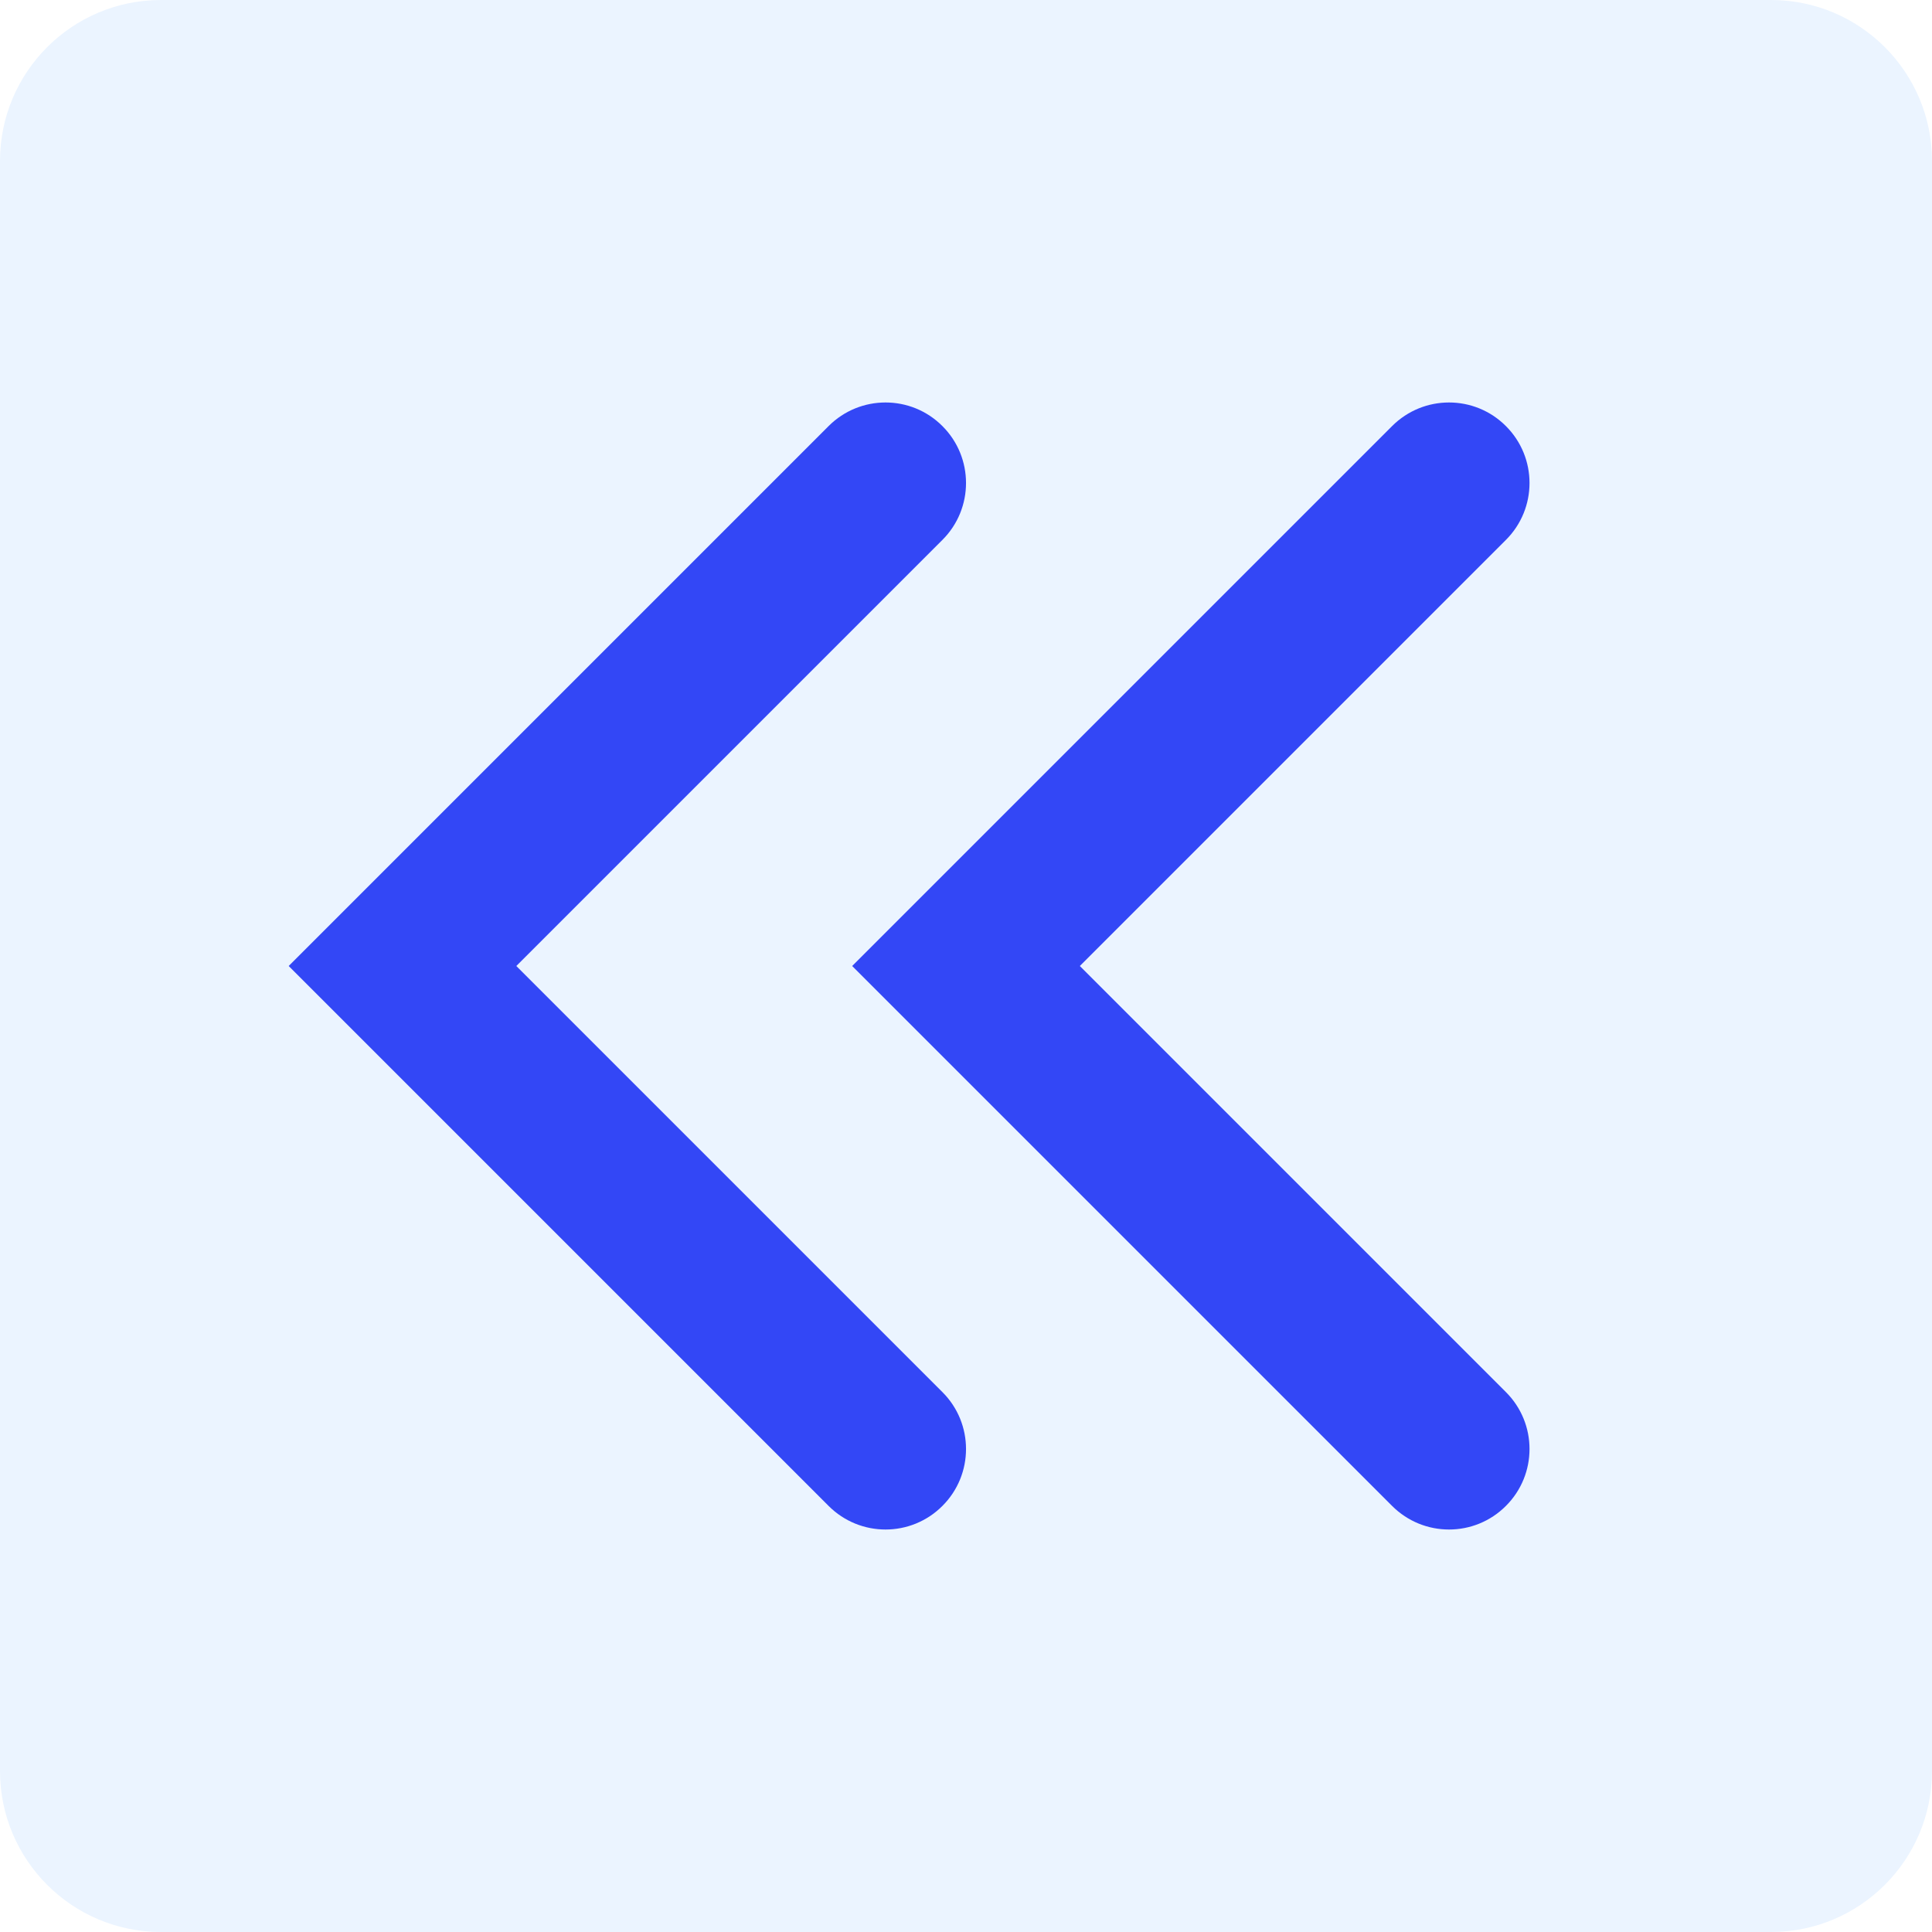
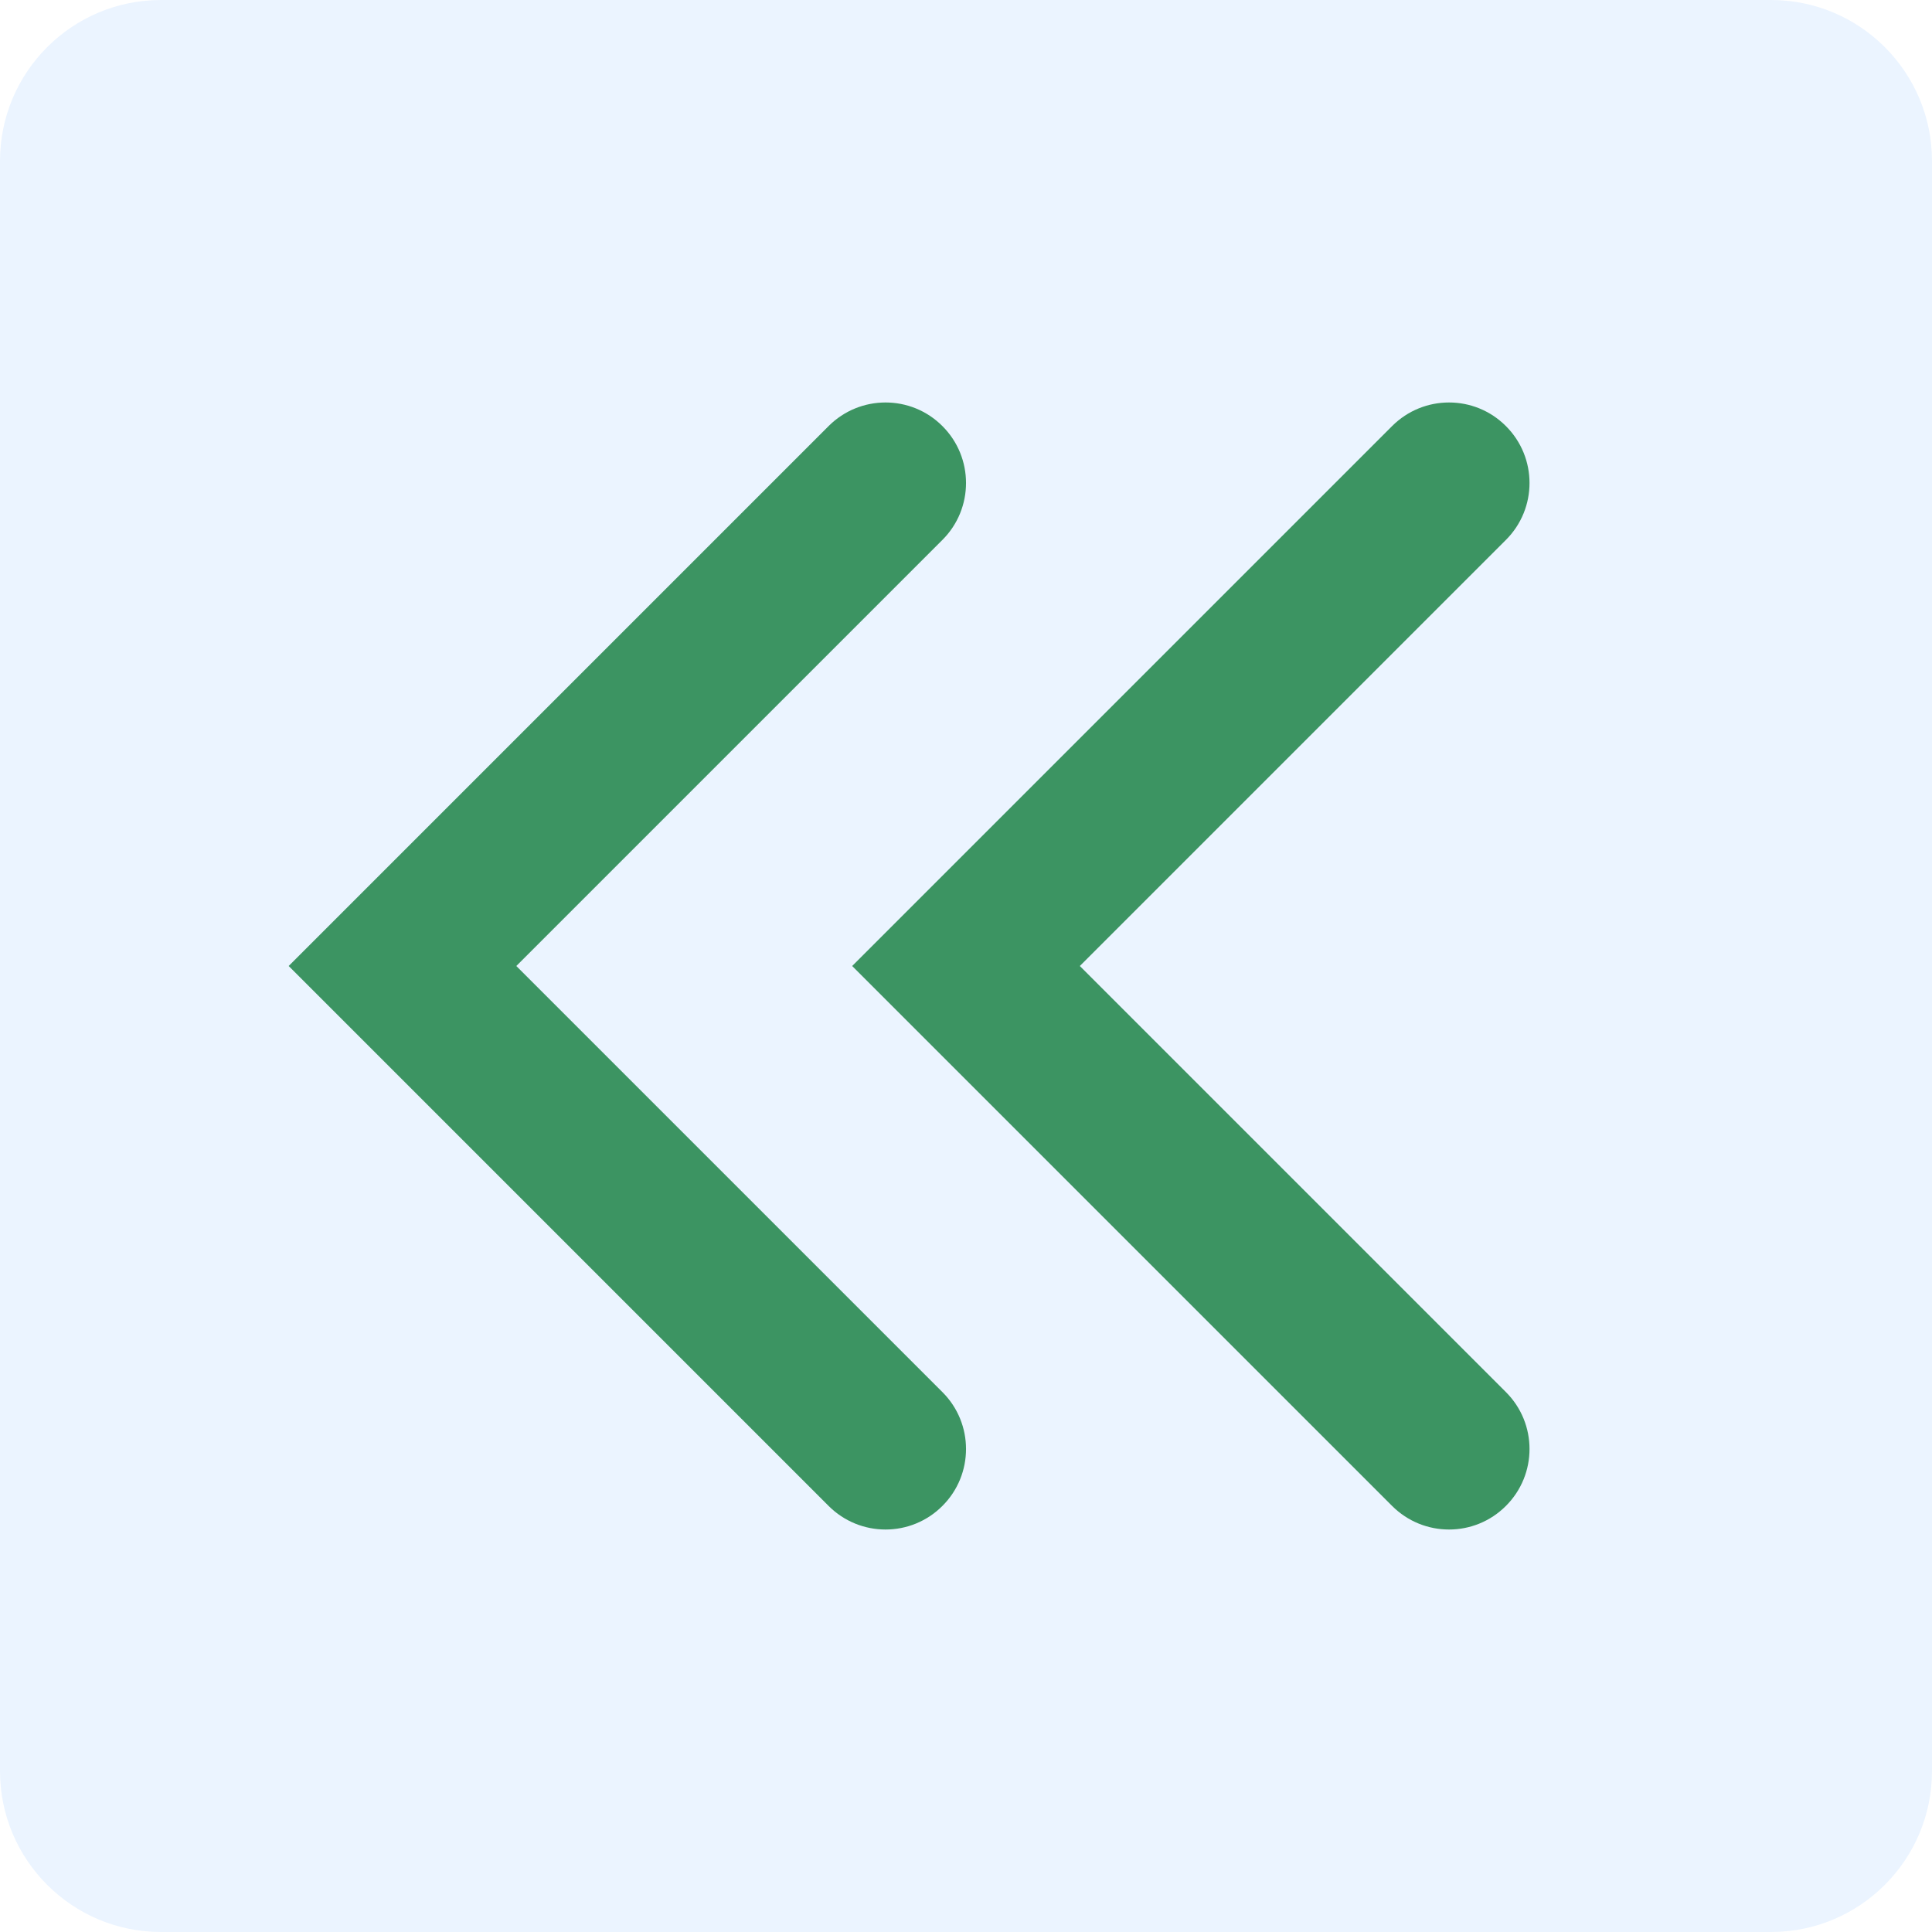
<svg xmlns="http://www.w3.org/2000/svg" width="24" height="24" viewBox="0 0 24 24" fill="none">
  <rect width="24" height="24" rx="2" fill="#EBF4FF" />
-   <path fill-rule="evenodd" clip-rule="evenodd" d="M11.707 6.707C12.098 6.317 12.098 5.683 11.707 5.293C11.317 4.902 10.684 4.902 10.293 5.293L4.293 11.293L3.586 12L4.293 12.707L10.293 18.707C10.684 19.098 11.317 19.098 11.707 18.707C12.098 18.317 12.098 17.683 11.707 17.293L6.414 12L11.707 6.707ZM18.707 6.707C19.098 6.317 19.098 5.683 18.707 5.293C18.317 4.902 17.684 4.902 17.293 5.293L11.293 11.293L10.586 12L11.293 12.707L17.293 18.707C17.684 19.098 18.317 19.098 18.707 18.707C19.098 18.317 19.098 17.683 18.707 17.293L13.414 12L18.707 6.707Z" fill="#3347F6" />
+   <path fill-rule="evenodd" clip-rule="evenodd" d="M11.707 6.707C12.098 6.317 12.098 5.683 11.707 5.293C11.317 4.902 10.684 4.902 10.293 5.293L4.293 11.293L3.586 12L4.293 12.707L10.293 18.707C10.684 19.098 11.317 19.098 11.707 18.707C12.098 18.317 12.098 17.683 11.707 17.293L6.414 12L11.707 6.707ZM18.707 6.707C19.098 6.317 19.098 5.683 18.707 5.293C18.317 4.902 17.684 4.902 17.293 5.293L11.293 11.293L10.586 12L11.293 12.707L17.293 18.707C17.684 19.098 18.317 19.098 18.707 18.707C19.098 18.317 19.098 17.683 18.707 17.293L13.414 12L18.707 6.707Z" fill="#3C9462" />
</svg>
